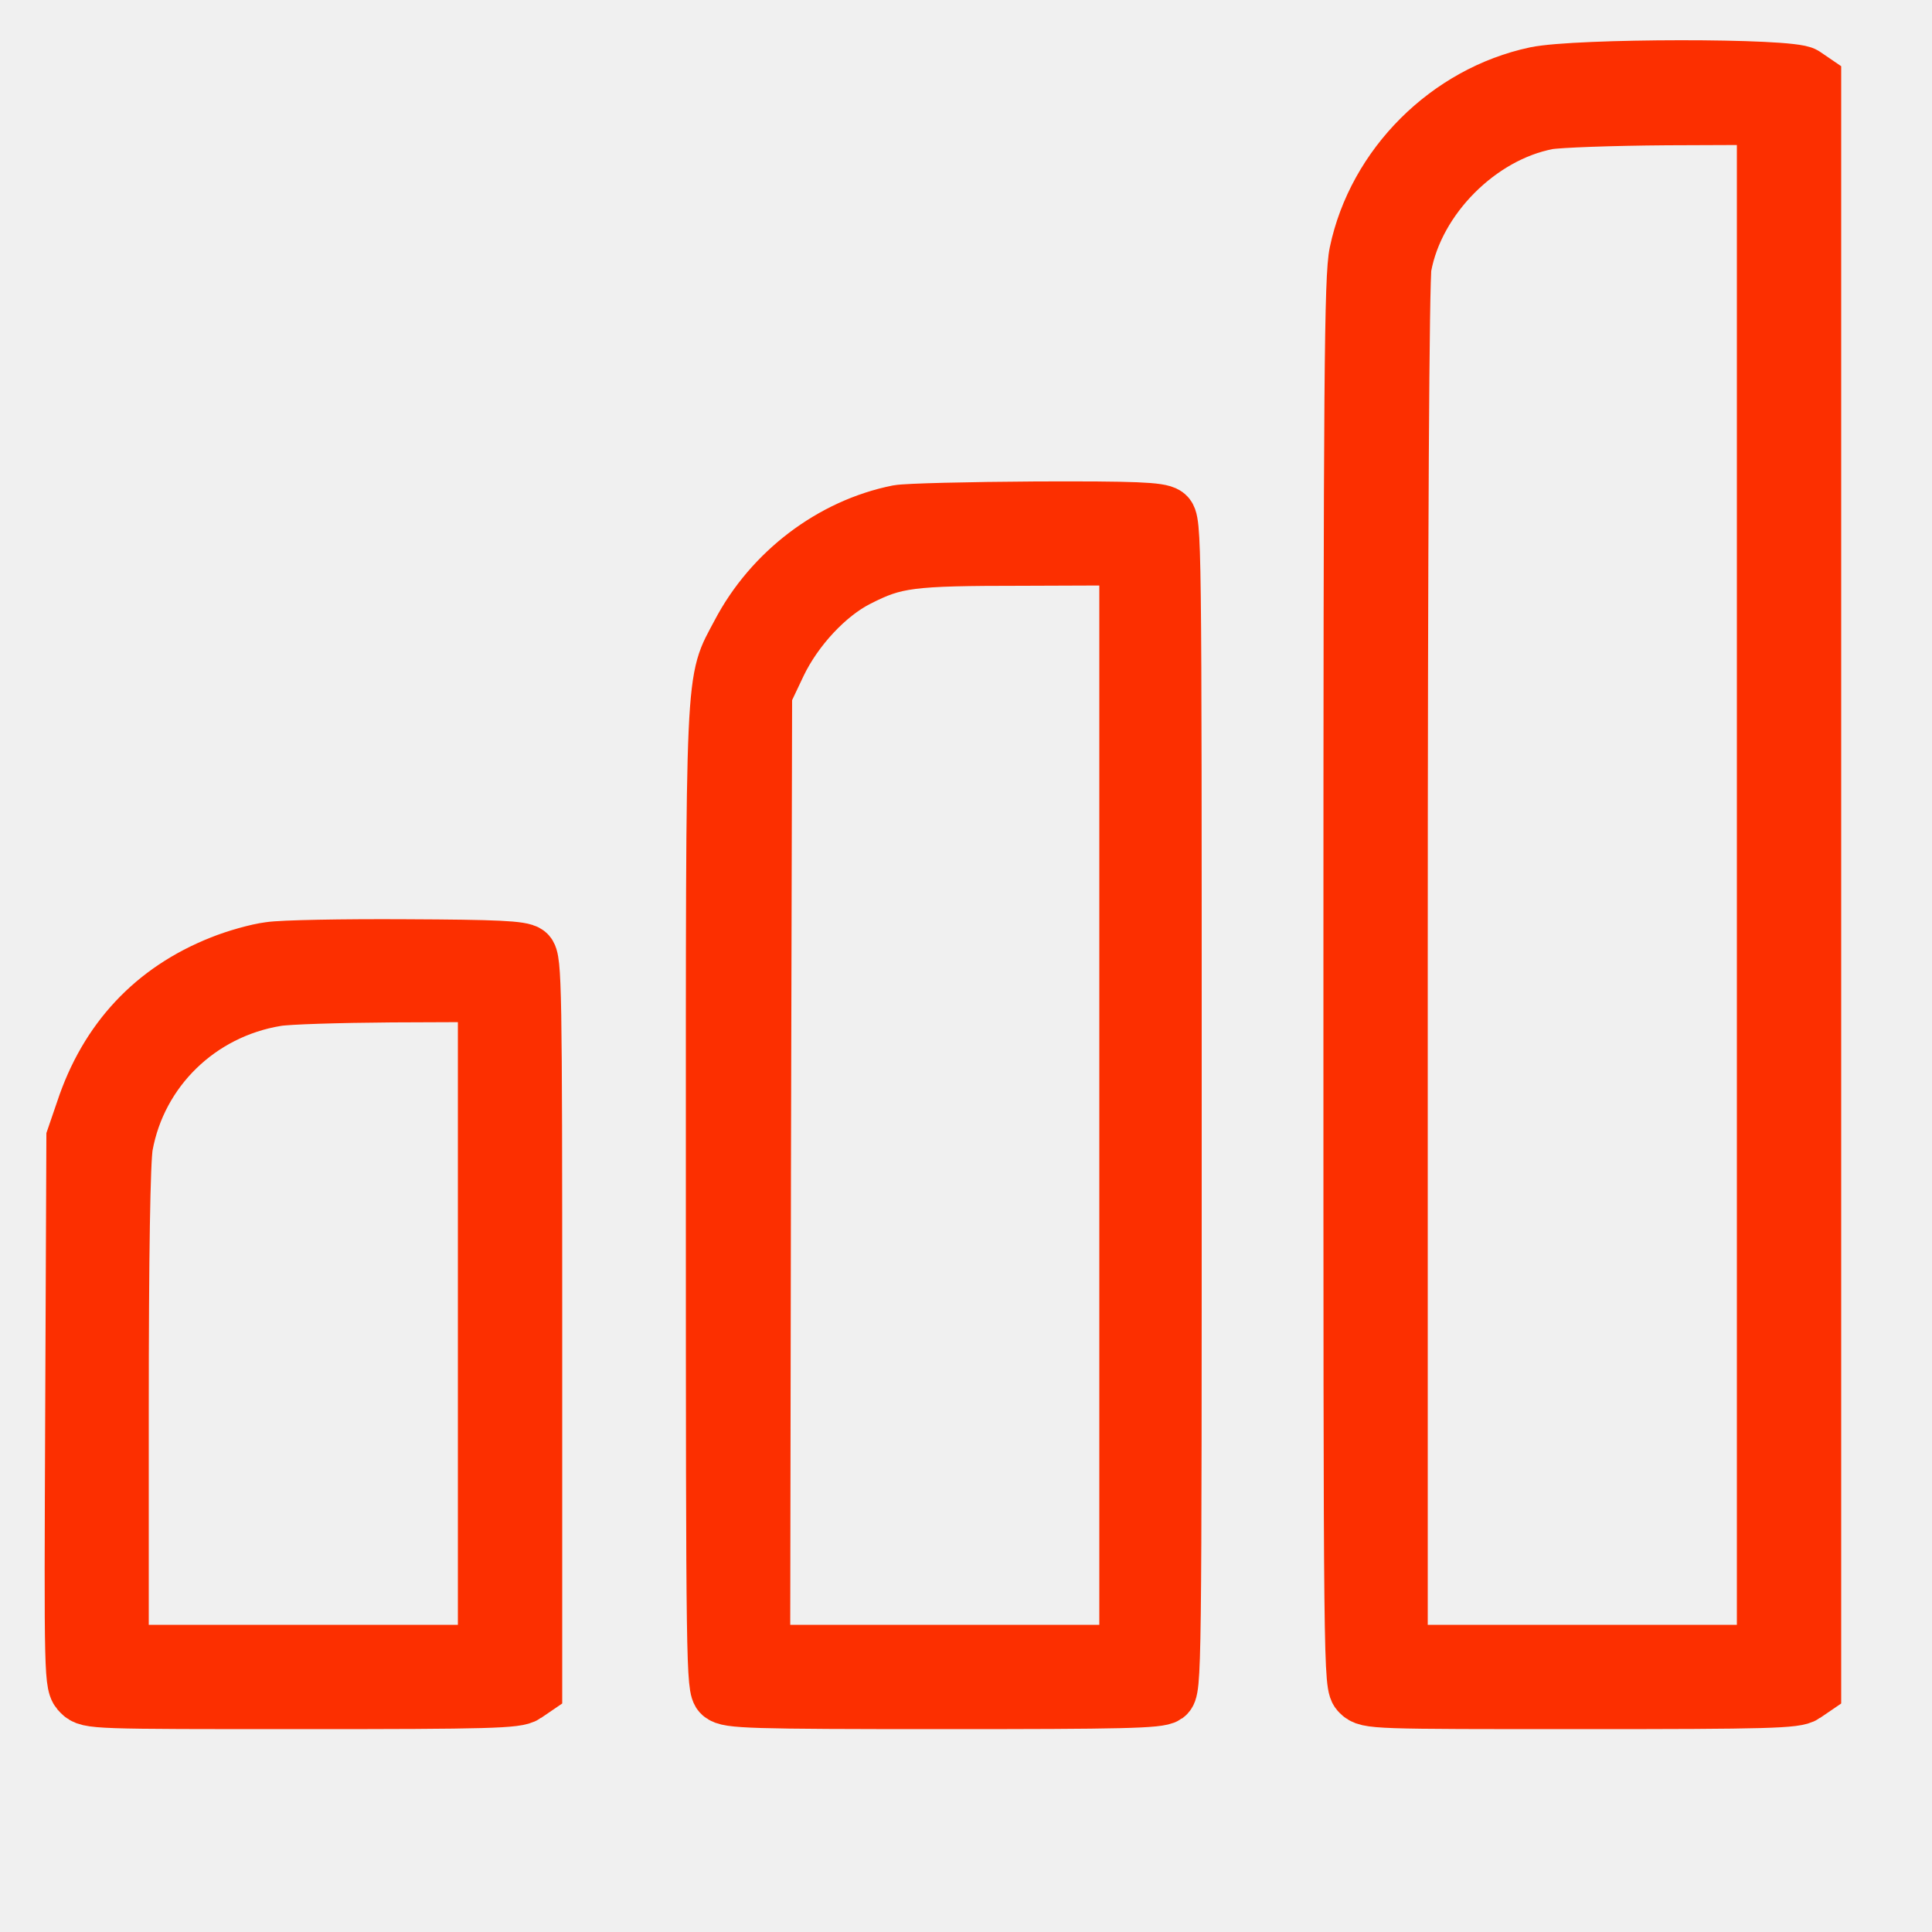
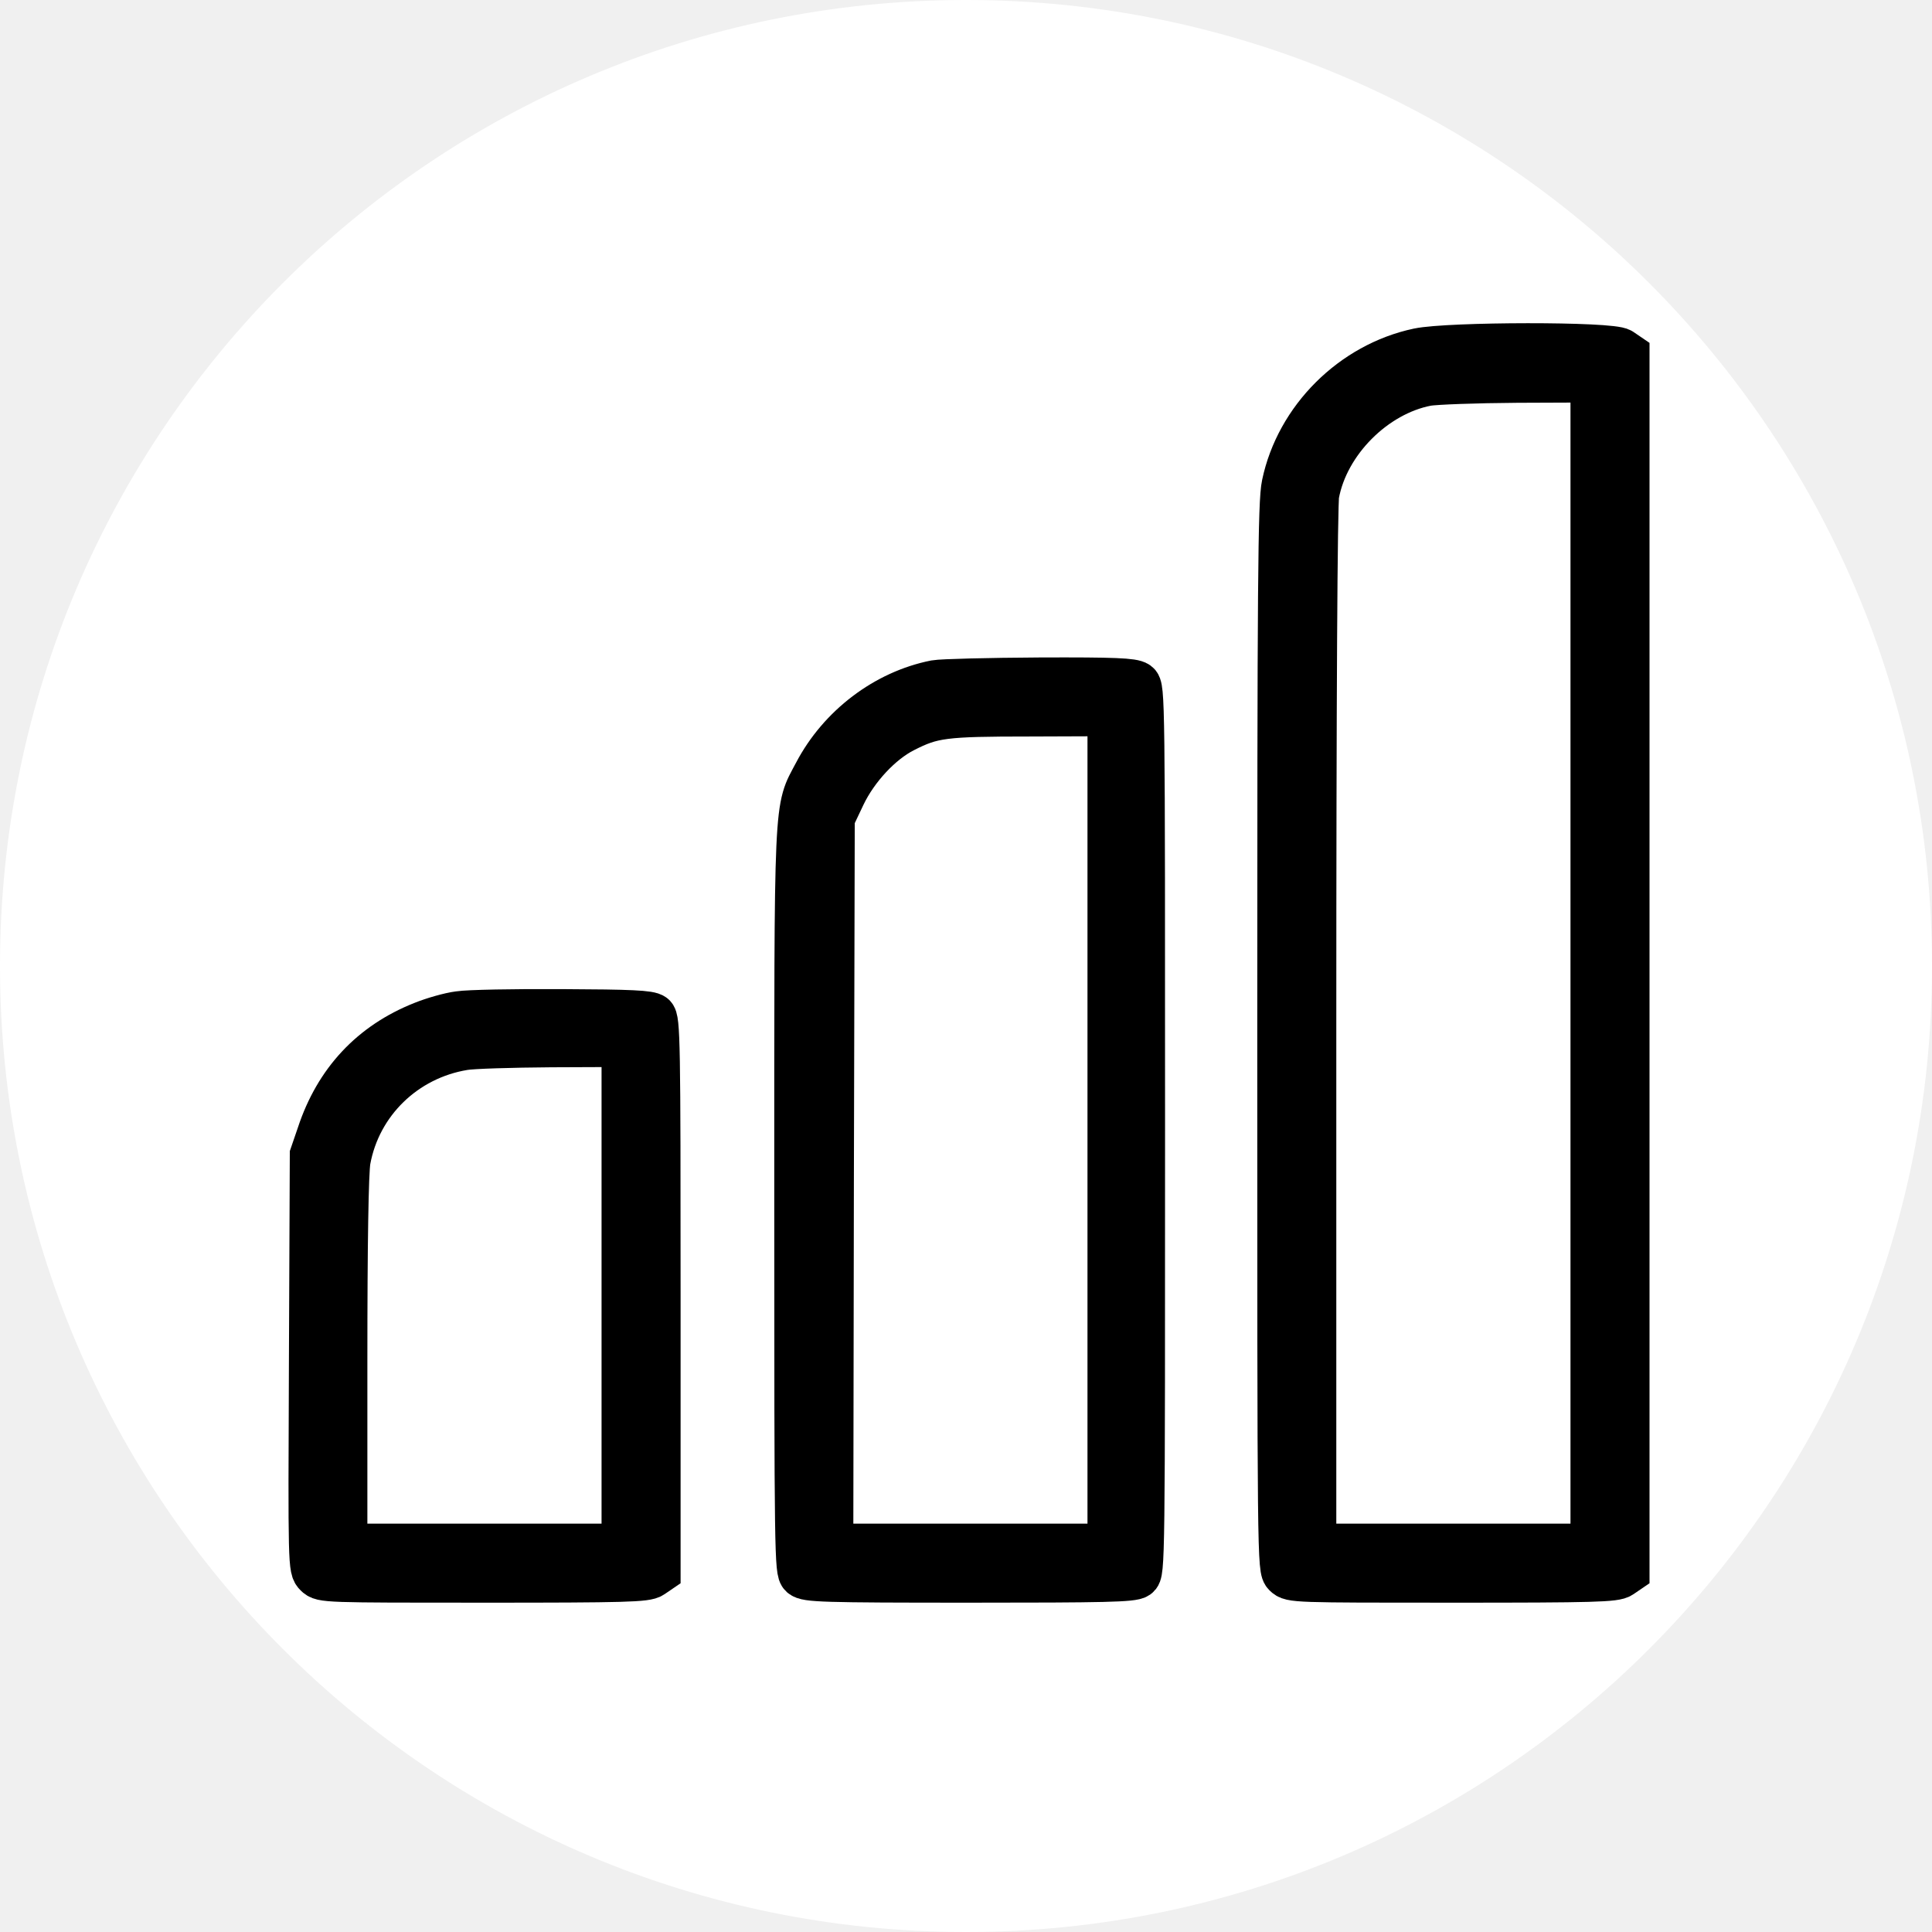
- <svg xmlns="http://www.w3.org/2000/svg" version="1.0" width="500pt" height="500pt" viewBox="0 0 500 500" preserveAspectRatio="xMidYMid meet">
-   <g transform="translate(0,500) scale(0.1,-0.1)" fill="#FC2F00" stroke="#FC2F00" stroke-width="150">
-     <path d="M3975 4804 c-226 -48 -413 -234 -460 -459 -13 -60 -15 -328 -15         -1887 0 -1805 0 -1818 20 -1838 20 -20 33 -20 573 -20 484 0 555 2 575 16 l22         15 0 2079 0 2079 -22 15 c-32 23 -588 22 -693 0z m595 -2094 l0 -1990 -475 0         -475 0 0 1769 c0 1143 4 1787 10 1822 33 179 197 343 375 377 28 5 166 10 308         11 l257 1 0 -1990z" />
-     <path d="M2325 3670 c-171 -34 -326 -152 -409 -310 -69 -131 -66 -59 -66         -1461 0 -1214 1 -1267 18 -1282 17 -15 71 -17 573 -17 464 0 558 2 575 14 19         14 19 41 19 1526 0 1485 0 1512 -19 1526 -16 11 -77 14 -335 13 -174 -1 -334         -5 -356 -9z m595 -1530 l0 -1420 -475 0 -475 0 2 1242 3 1243 37 78 c44 92         127 181 206 221 98 50 136 55 430 55 l272 1 0 -1420z" />
-     <path d="M698 2539 c-32 -4 -88 -20 -125 -35 -174 -69 -294 -197 -354 -379         l-24 -70 -3 -707 c-3 -700 -3 -707 18 -728 20 -20 30 -20 573 -20 484 0 555 2         575 16 l22 15 0 943 c0 865 -1 945 -17 957 -13 11 -78 14 -312 15 -163 1 -322         -2 -353 -7z m562 -964 l0 -855 -475 0 -475 0 0 628 c0 408 4 649 11 688 36         197 193 350 394 383 28 5 161 9 298 10 l247 1 0 -855z" />
+ <svg xmlns="http://www.w3.org/2000/svg" version="1.0" width="500pt" height="500pt" viewBox="-80 -80 660 660" preserveAspectRatio="xMidYMid meet">
+   <defs>
+     <clipPath id="circleClip">
+       <circle cx="250" cy="250" r="330" />
+     </clipPath>
+   </defs>
+   <g clip-path="url(#circleClip)">
+     <rect x="-80" y="-80" width="660" height="660" fill="#fff" />
+     <g transform="translate(7,520) scale(0.1,-0.1)" fill="none" stroke="#000" stroke-width="150">
+       <path d="M3975 4804 c-226 -48 -413 -234 -460 -459 -13 -60 -15 -328 -15             -1887 0 -1805 0 -1818 20 -1838 20 -20 33 -20 573 -20 484 0 555 2 575 16 l22             15 0 2079 0 2079 -22 15 c-32 23 -588 22 -693 0z m595 -2094 l0 -1990 -475 0             -475 0 0 1769 c0 1143 4 1787 10 1822 33 179 197 343 375 377 28 5 166 10 308             11 l257 1 0 -1990z" />
+       <path d="M2325 3670 c-171 -34 -326 -152 -409 -310 -69 -131 -66 -59 -66             -1461 0 -1214 1 -1267 18 -1282 17 -15 71 -17 573 -17 464 0 558 2 575 14 19             14 19 41 19 1526 0 1485 0 1512 -19 1526 -16 11 -77 14 -335 13 -174 -1 -334             -5 -356 -9z m595 -1530 l0 -1420 -475 0 -475 0 2 1242 3 1243 37 78 c44 92             127 181 206 221 98 50 136 55 430 55 l272 1 0 -1420z" />
+       <path d="M698 2539 c-32 -4 -88 -20 -125 -35 -174 -69 -294 -197 -354 -379             l-24 -70 -3 -707 c-3 -700 -3 -707 18 -728 20 -20 30 -20 573 -20 484 0 555 2             575 16 l22 15 0 943 c0 865 -1 945 -17 957 -13 11 -78 14 -312 15 -163 1 -322             -2 -353 -7z m562 -964 l0 -855 -475 0 -475 0 0 628 c0 408 4 649 11 688 36             197 193 350 394 383 28 5 161 9 298 10 l247 1 0 -855z" />
+     </g>
  </g>
</svg>
